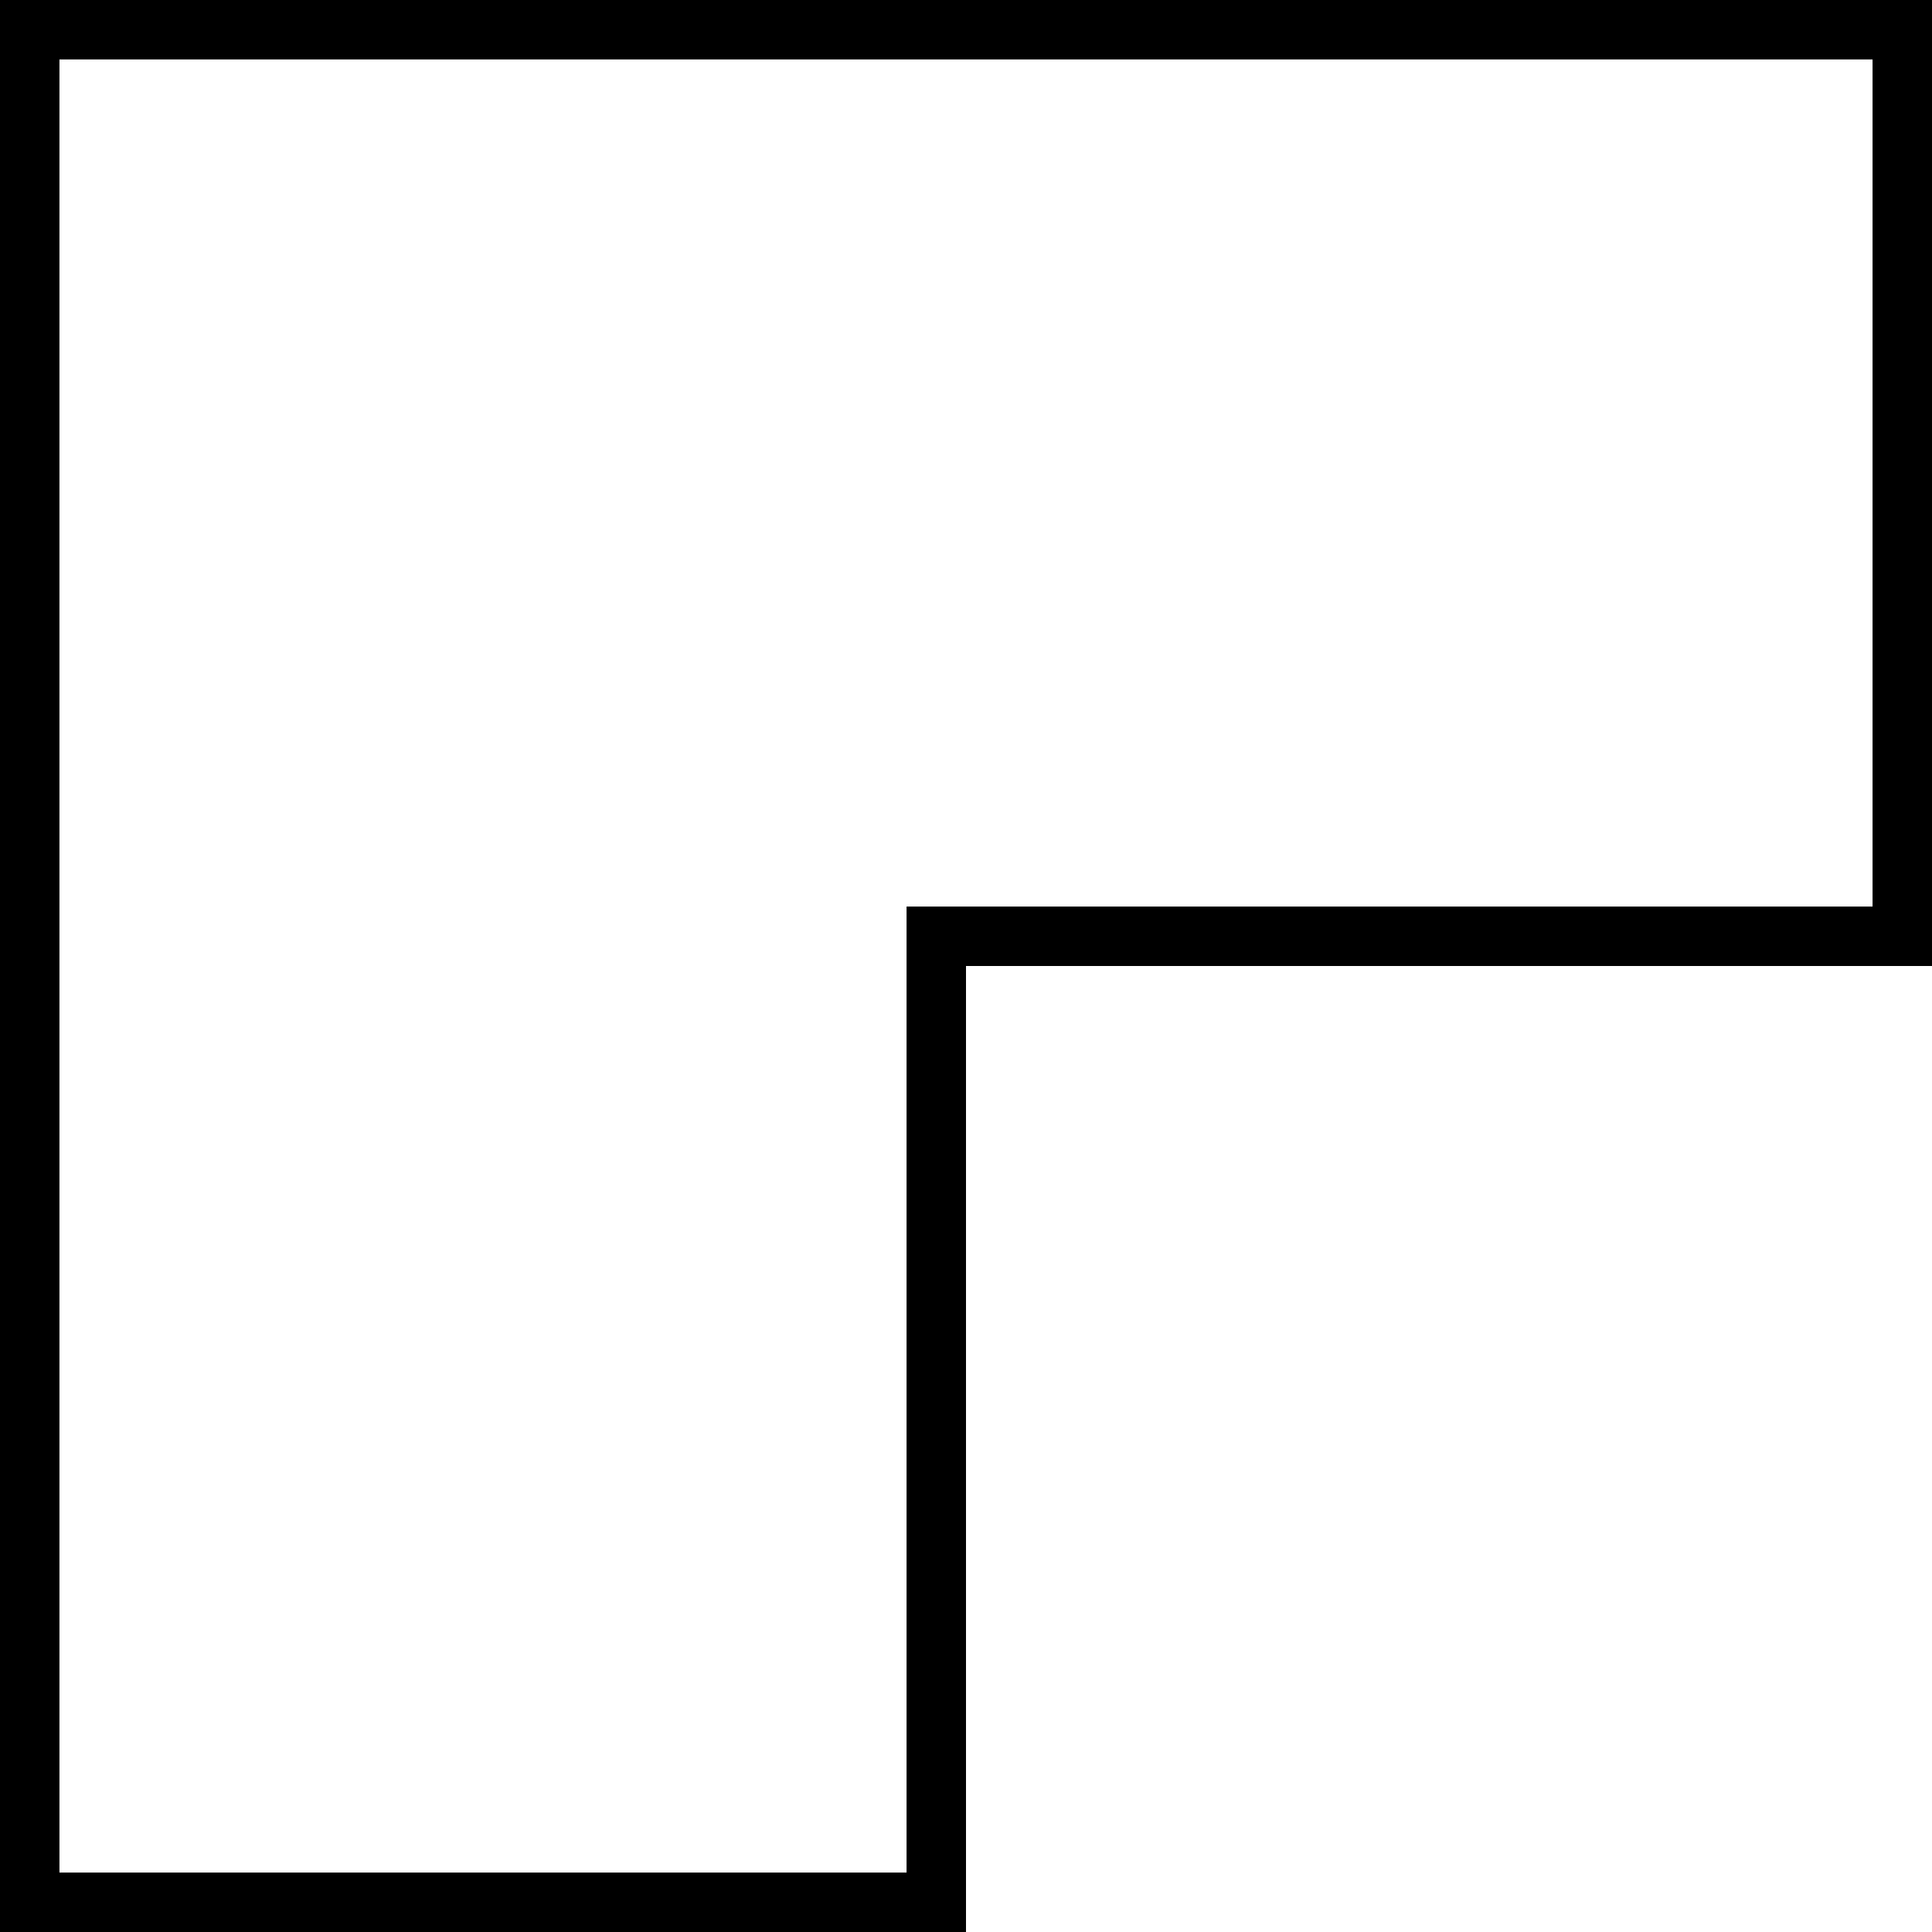
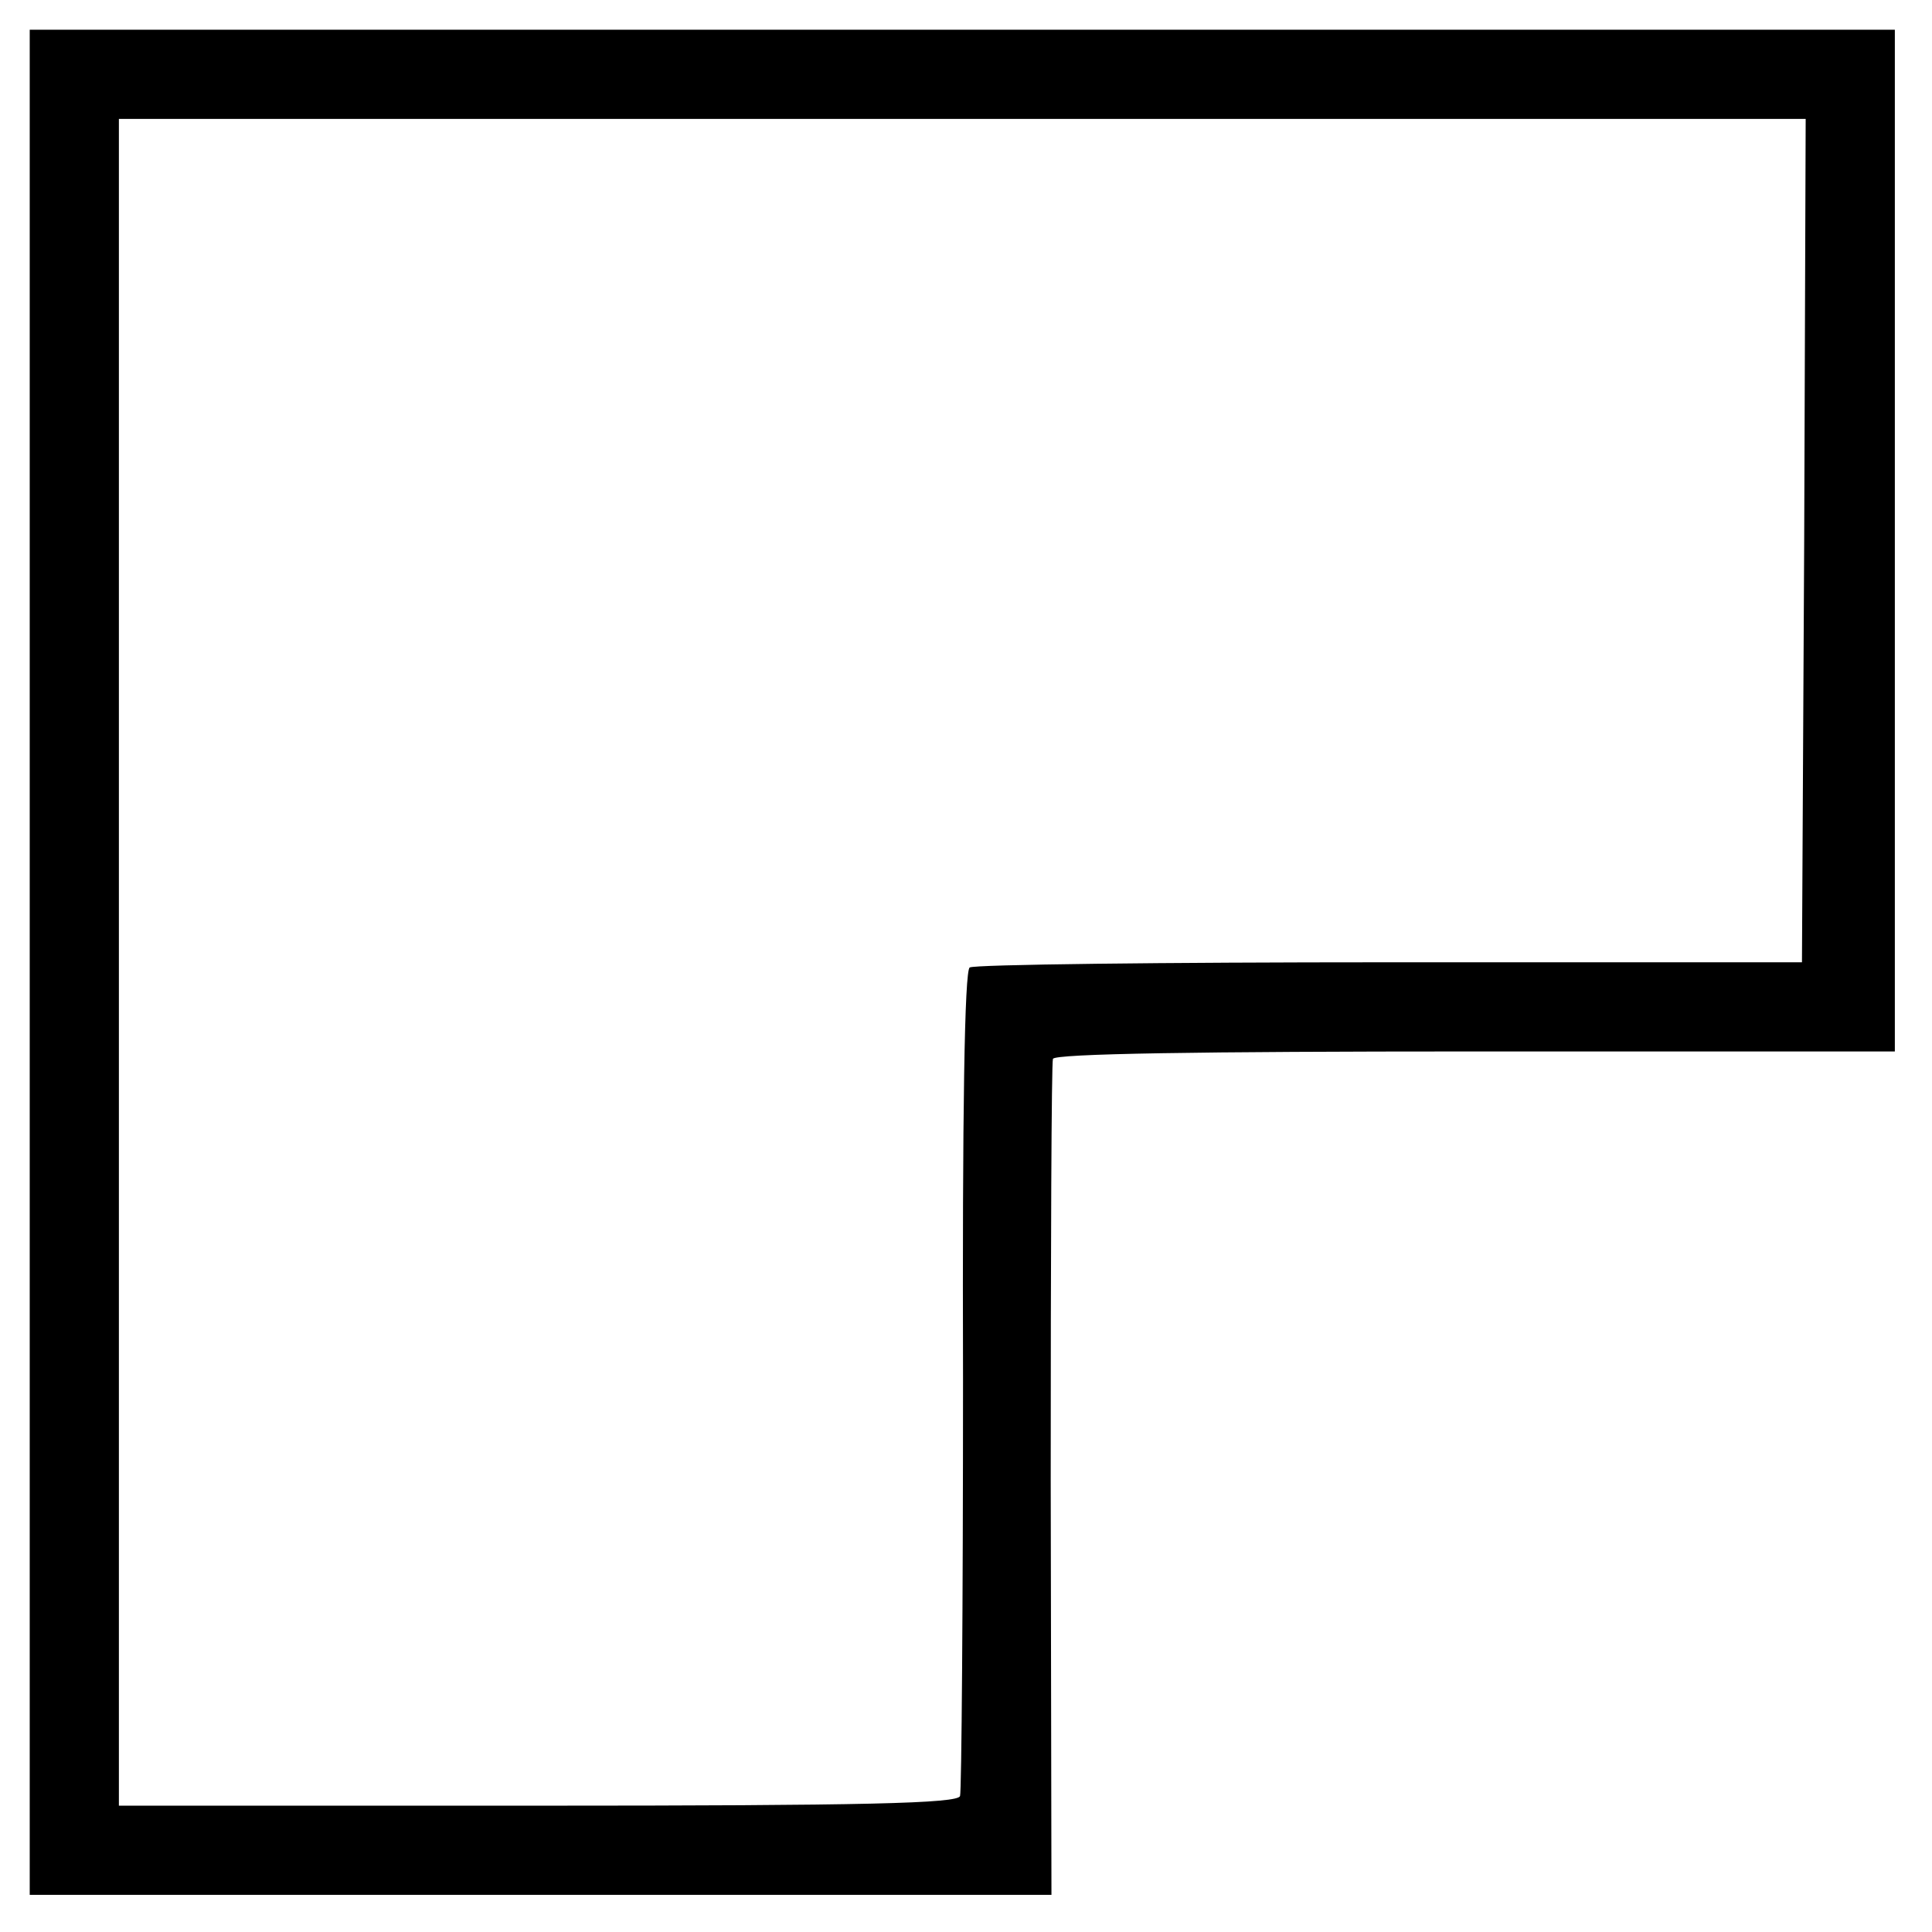
<svg xmlns="http://www.w3.org/2000/svg" version="1.0" width="260pt" height="260pt" viewBox="0 0 260 260" preserveAspectRatio="xMidYMid meet">
  <g transform="translate(0,260) scale(0.1,-0.1)" fill="#000000" stroke="none">
-     <path d="M0 1300 l0 -1300 650 0 650 0 0 650 0 650 650 0 650 0 0 650 0 650 -1300 0 -1300 0 0 -1300z m2520 650 l0 -570 -650 0 -650 0 0 -650 0 -650 -570 0 -570 0 0 1220 0 1220 1220 0 1220 0 0 -570z" />
+     <path d="M40 1305 l0 -1255 688 0 687 0 -1 558 c0 306 1 562 3 567 2 7 197 10 568 10 l565 0 0 687 0 688 -1255 0 -1255 0 0 -1255z m2388 568 l-3 -568 -555 0 c-305 0 -560 -3 -565 -7 -7 -4 -10 -196 -9 -555 0 -301 -2 -554 -4 -560 -3 -10 -126 -13 -568 -13 l-564 0 0 1135 0 1135 1135 0 1135 0 -2 -567z" />
  </g>
</svg>
